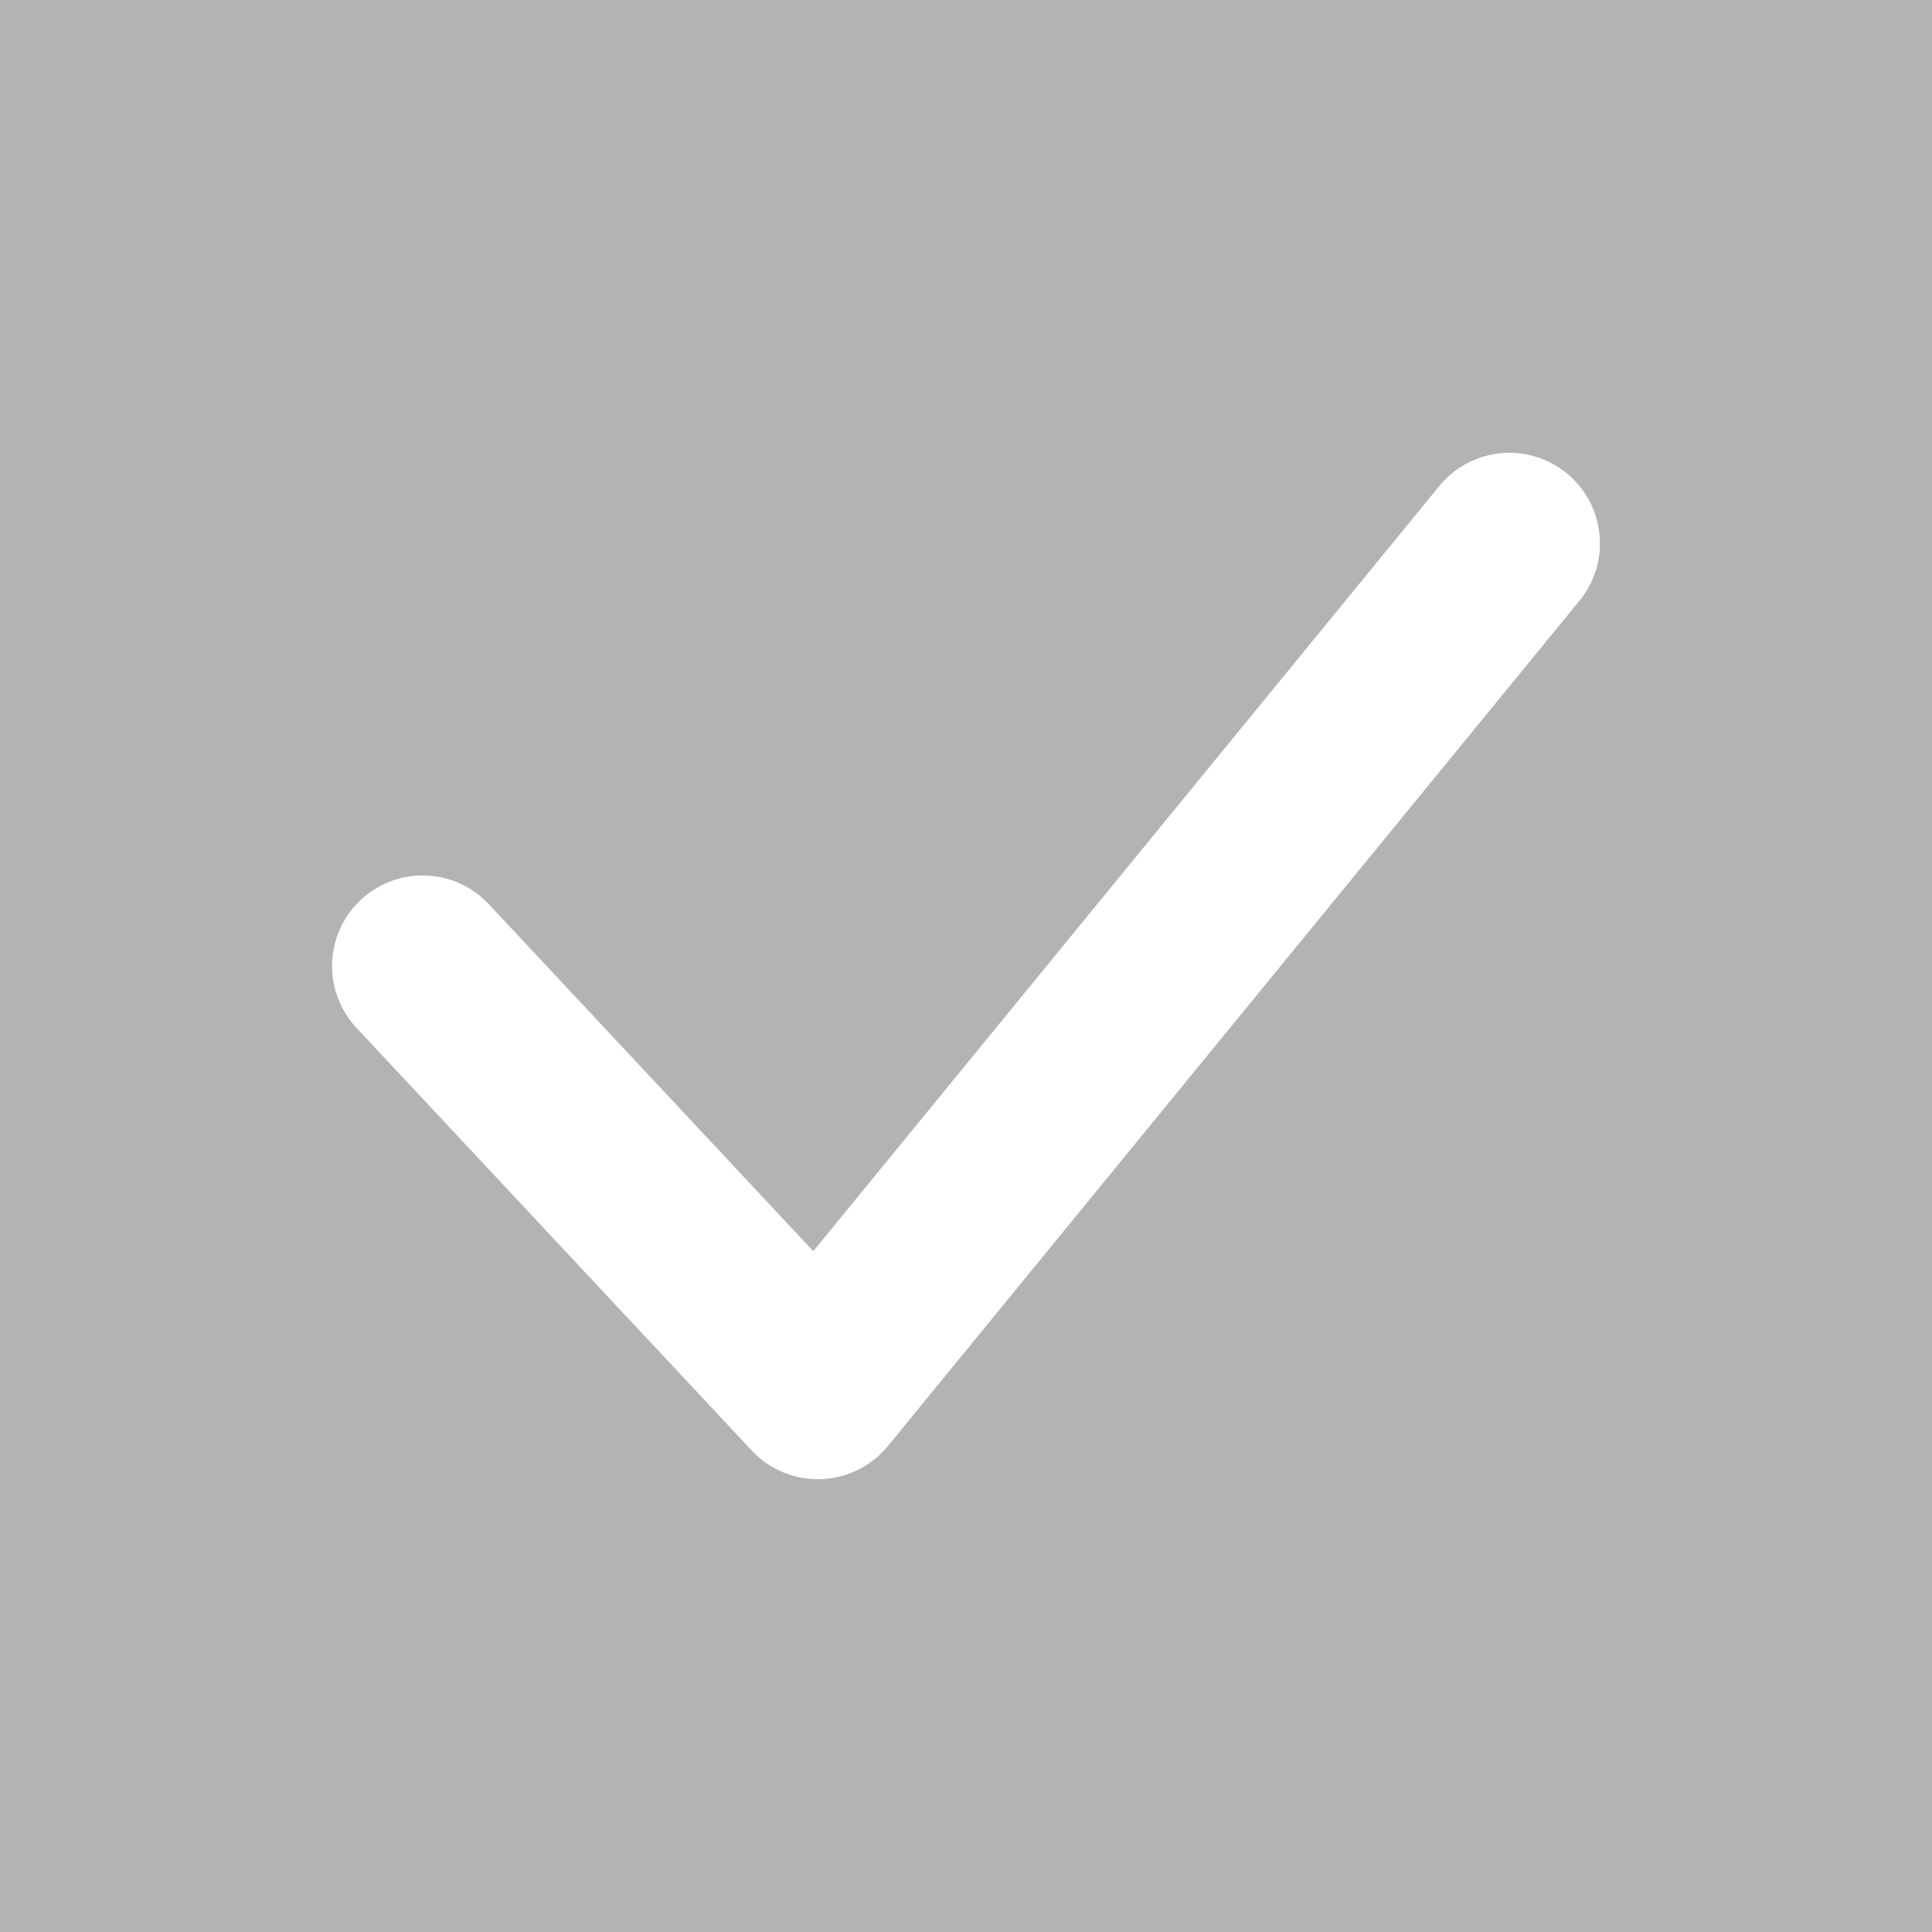
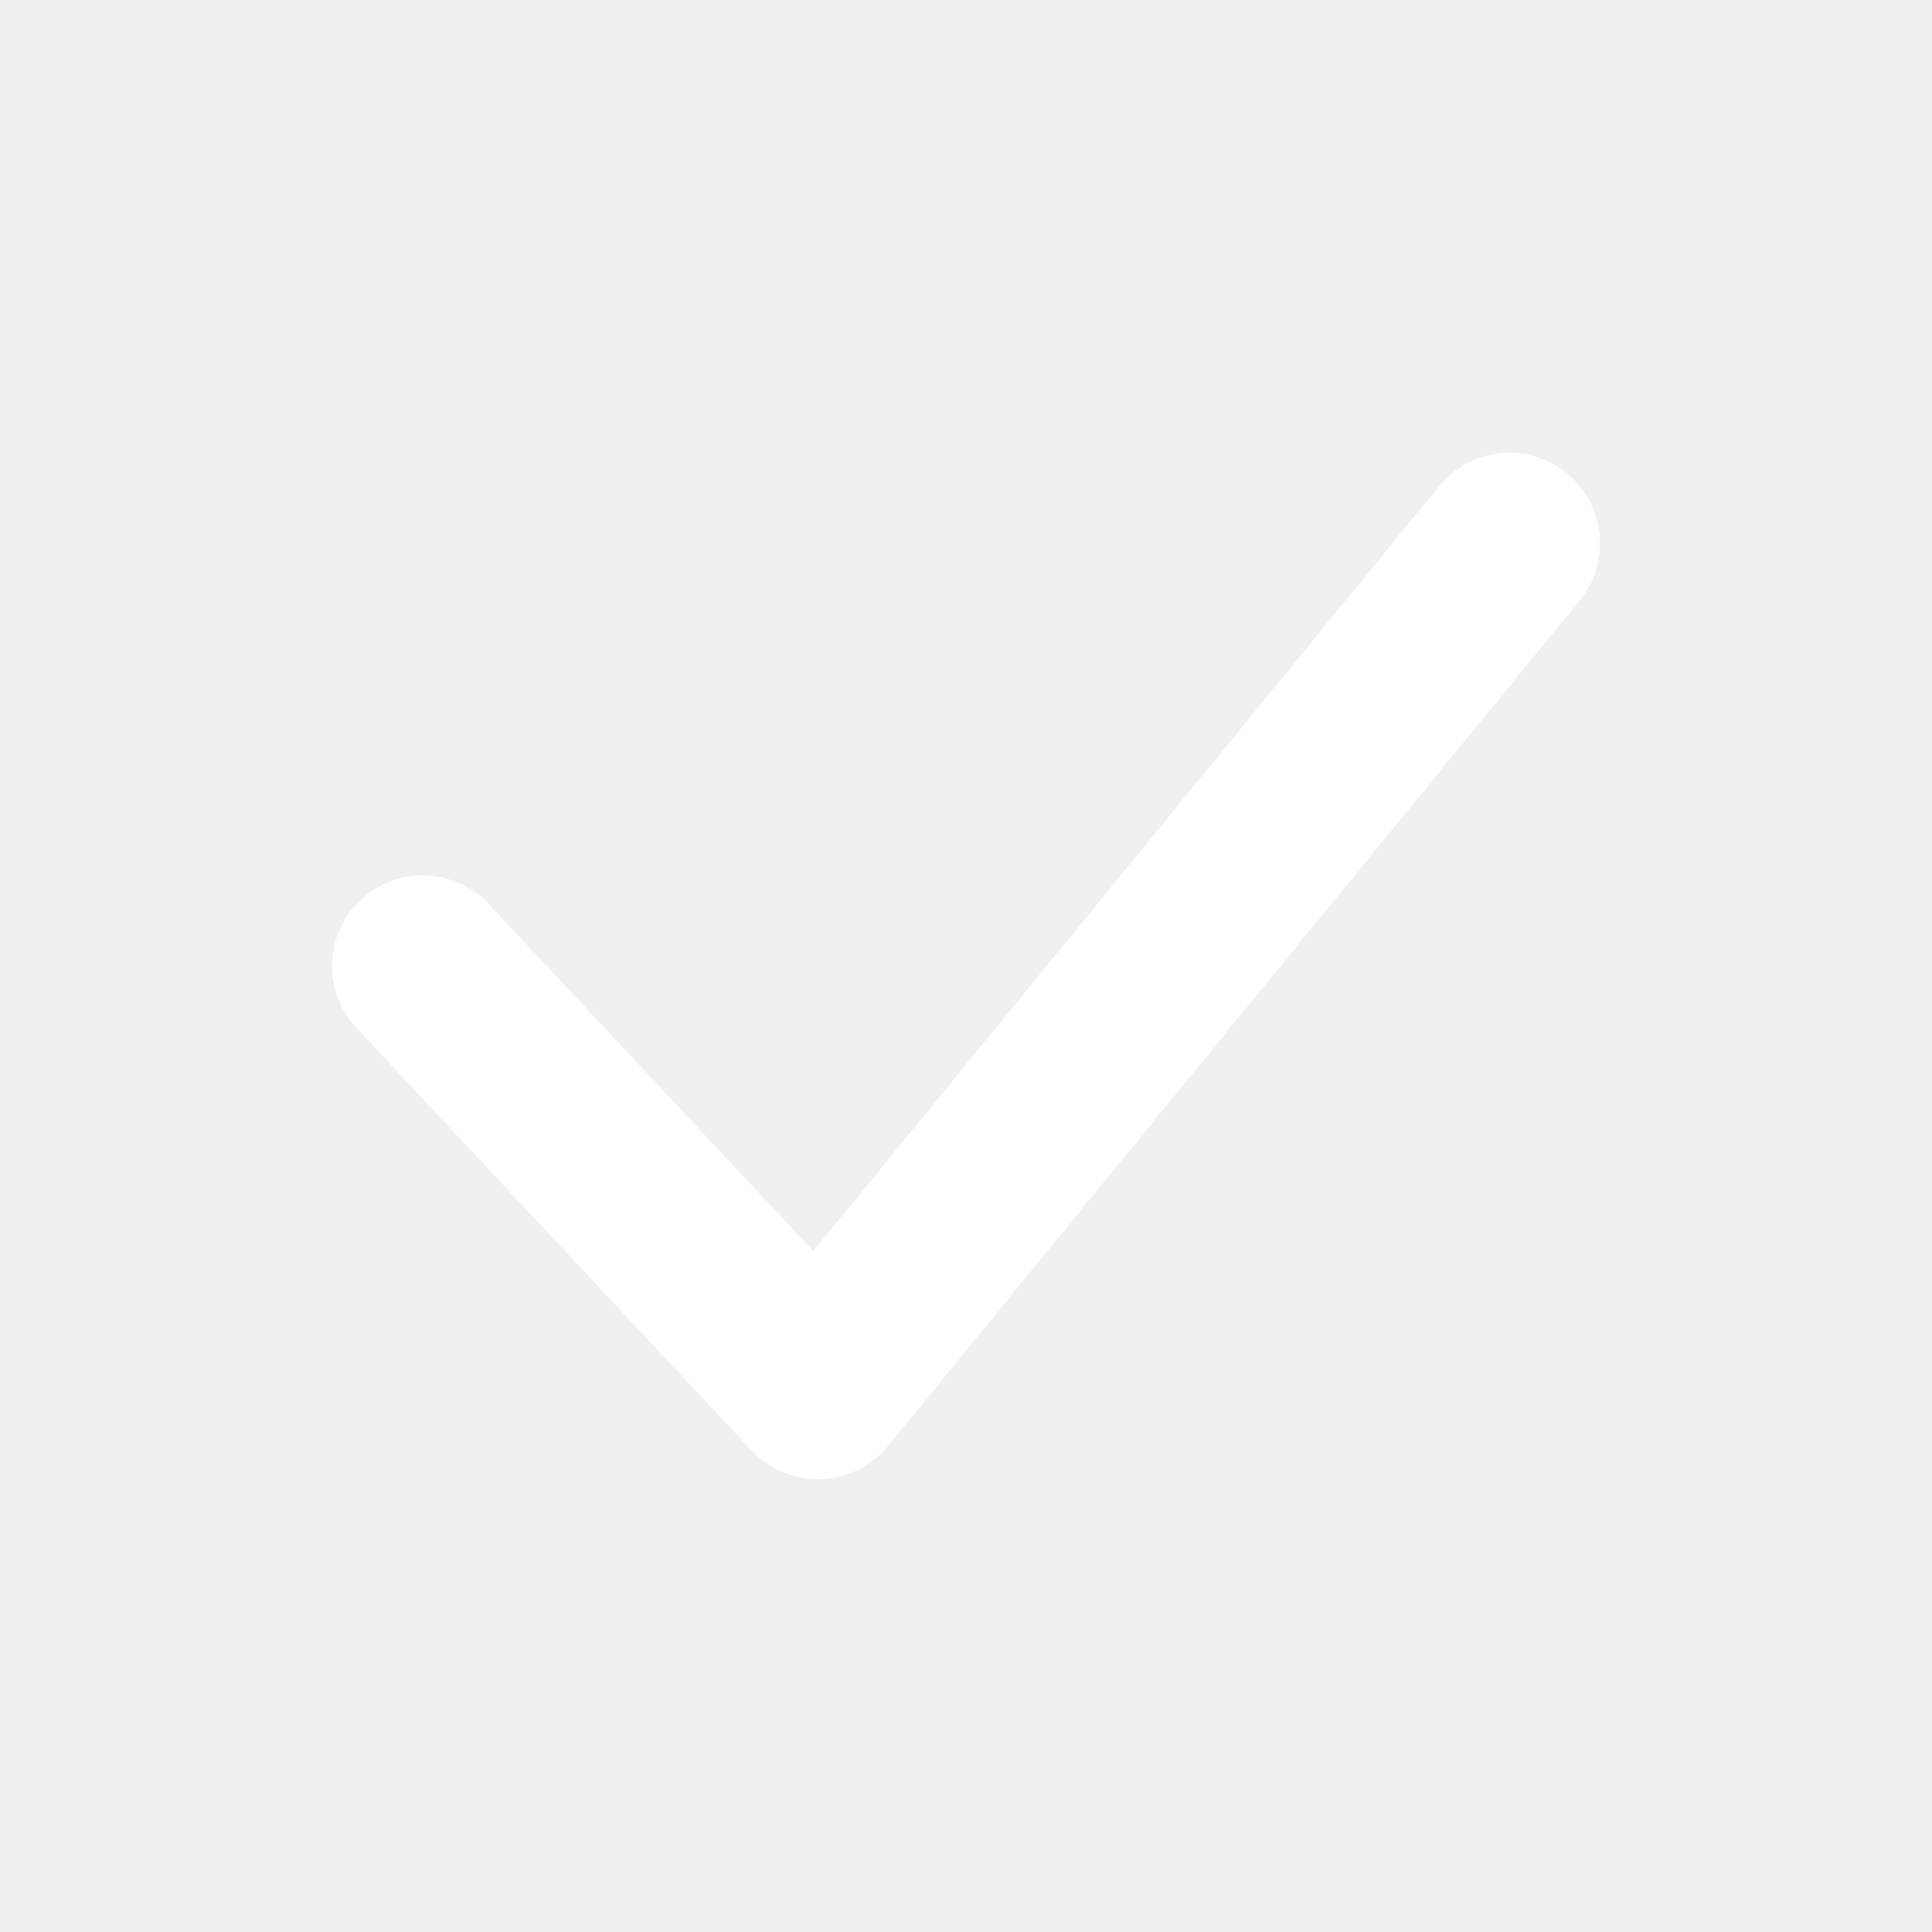
<svg xmlns="http://www.w3.org/2000/svg" width="16" height="16" viewBox="0 0 16 16" fill="none">
-   <rect width="16" height="16" fill="#B3B3B3" />
  <path d="M12.5 4.5L6.773 11.5L3.5 8" stroke="white" stroke-width="1.5" stroke-linecap="round" stroke-linejoin="round" />
</svg>
